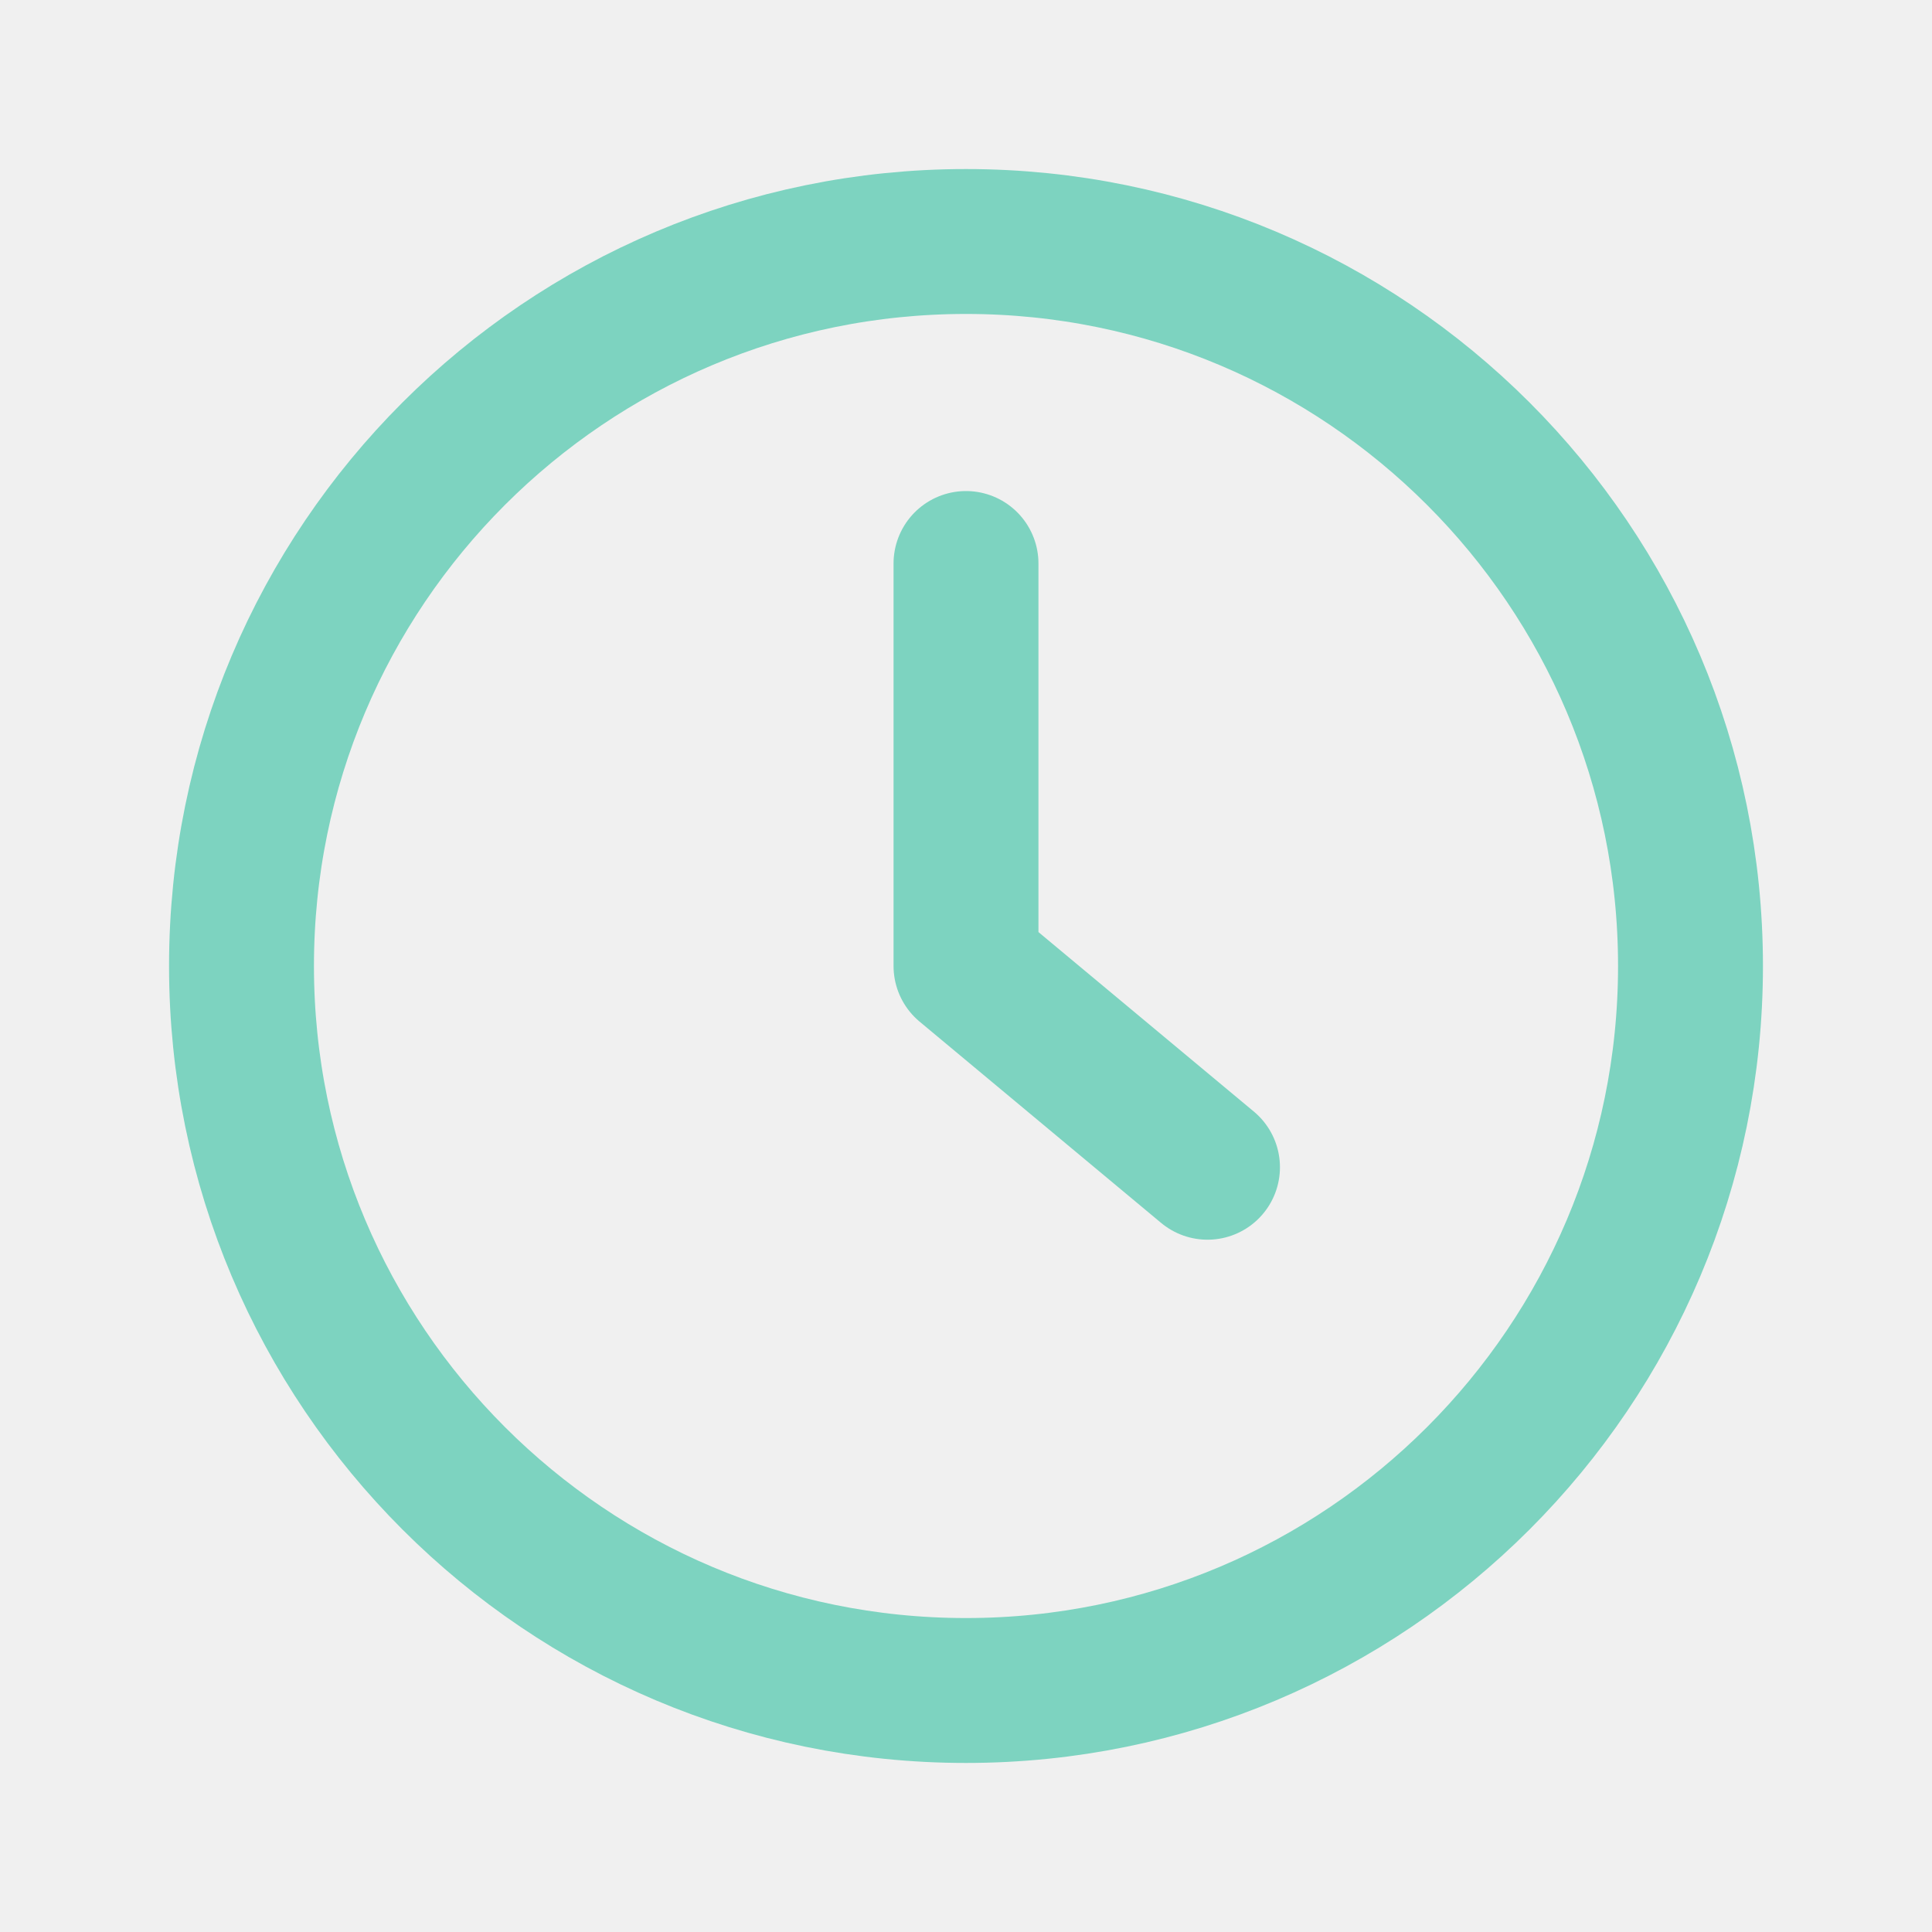
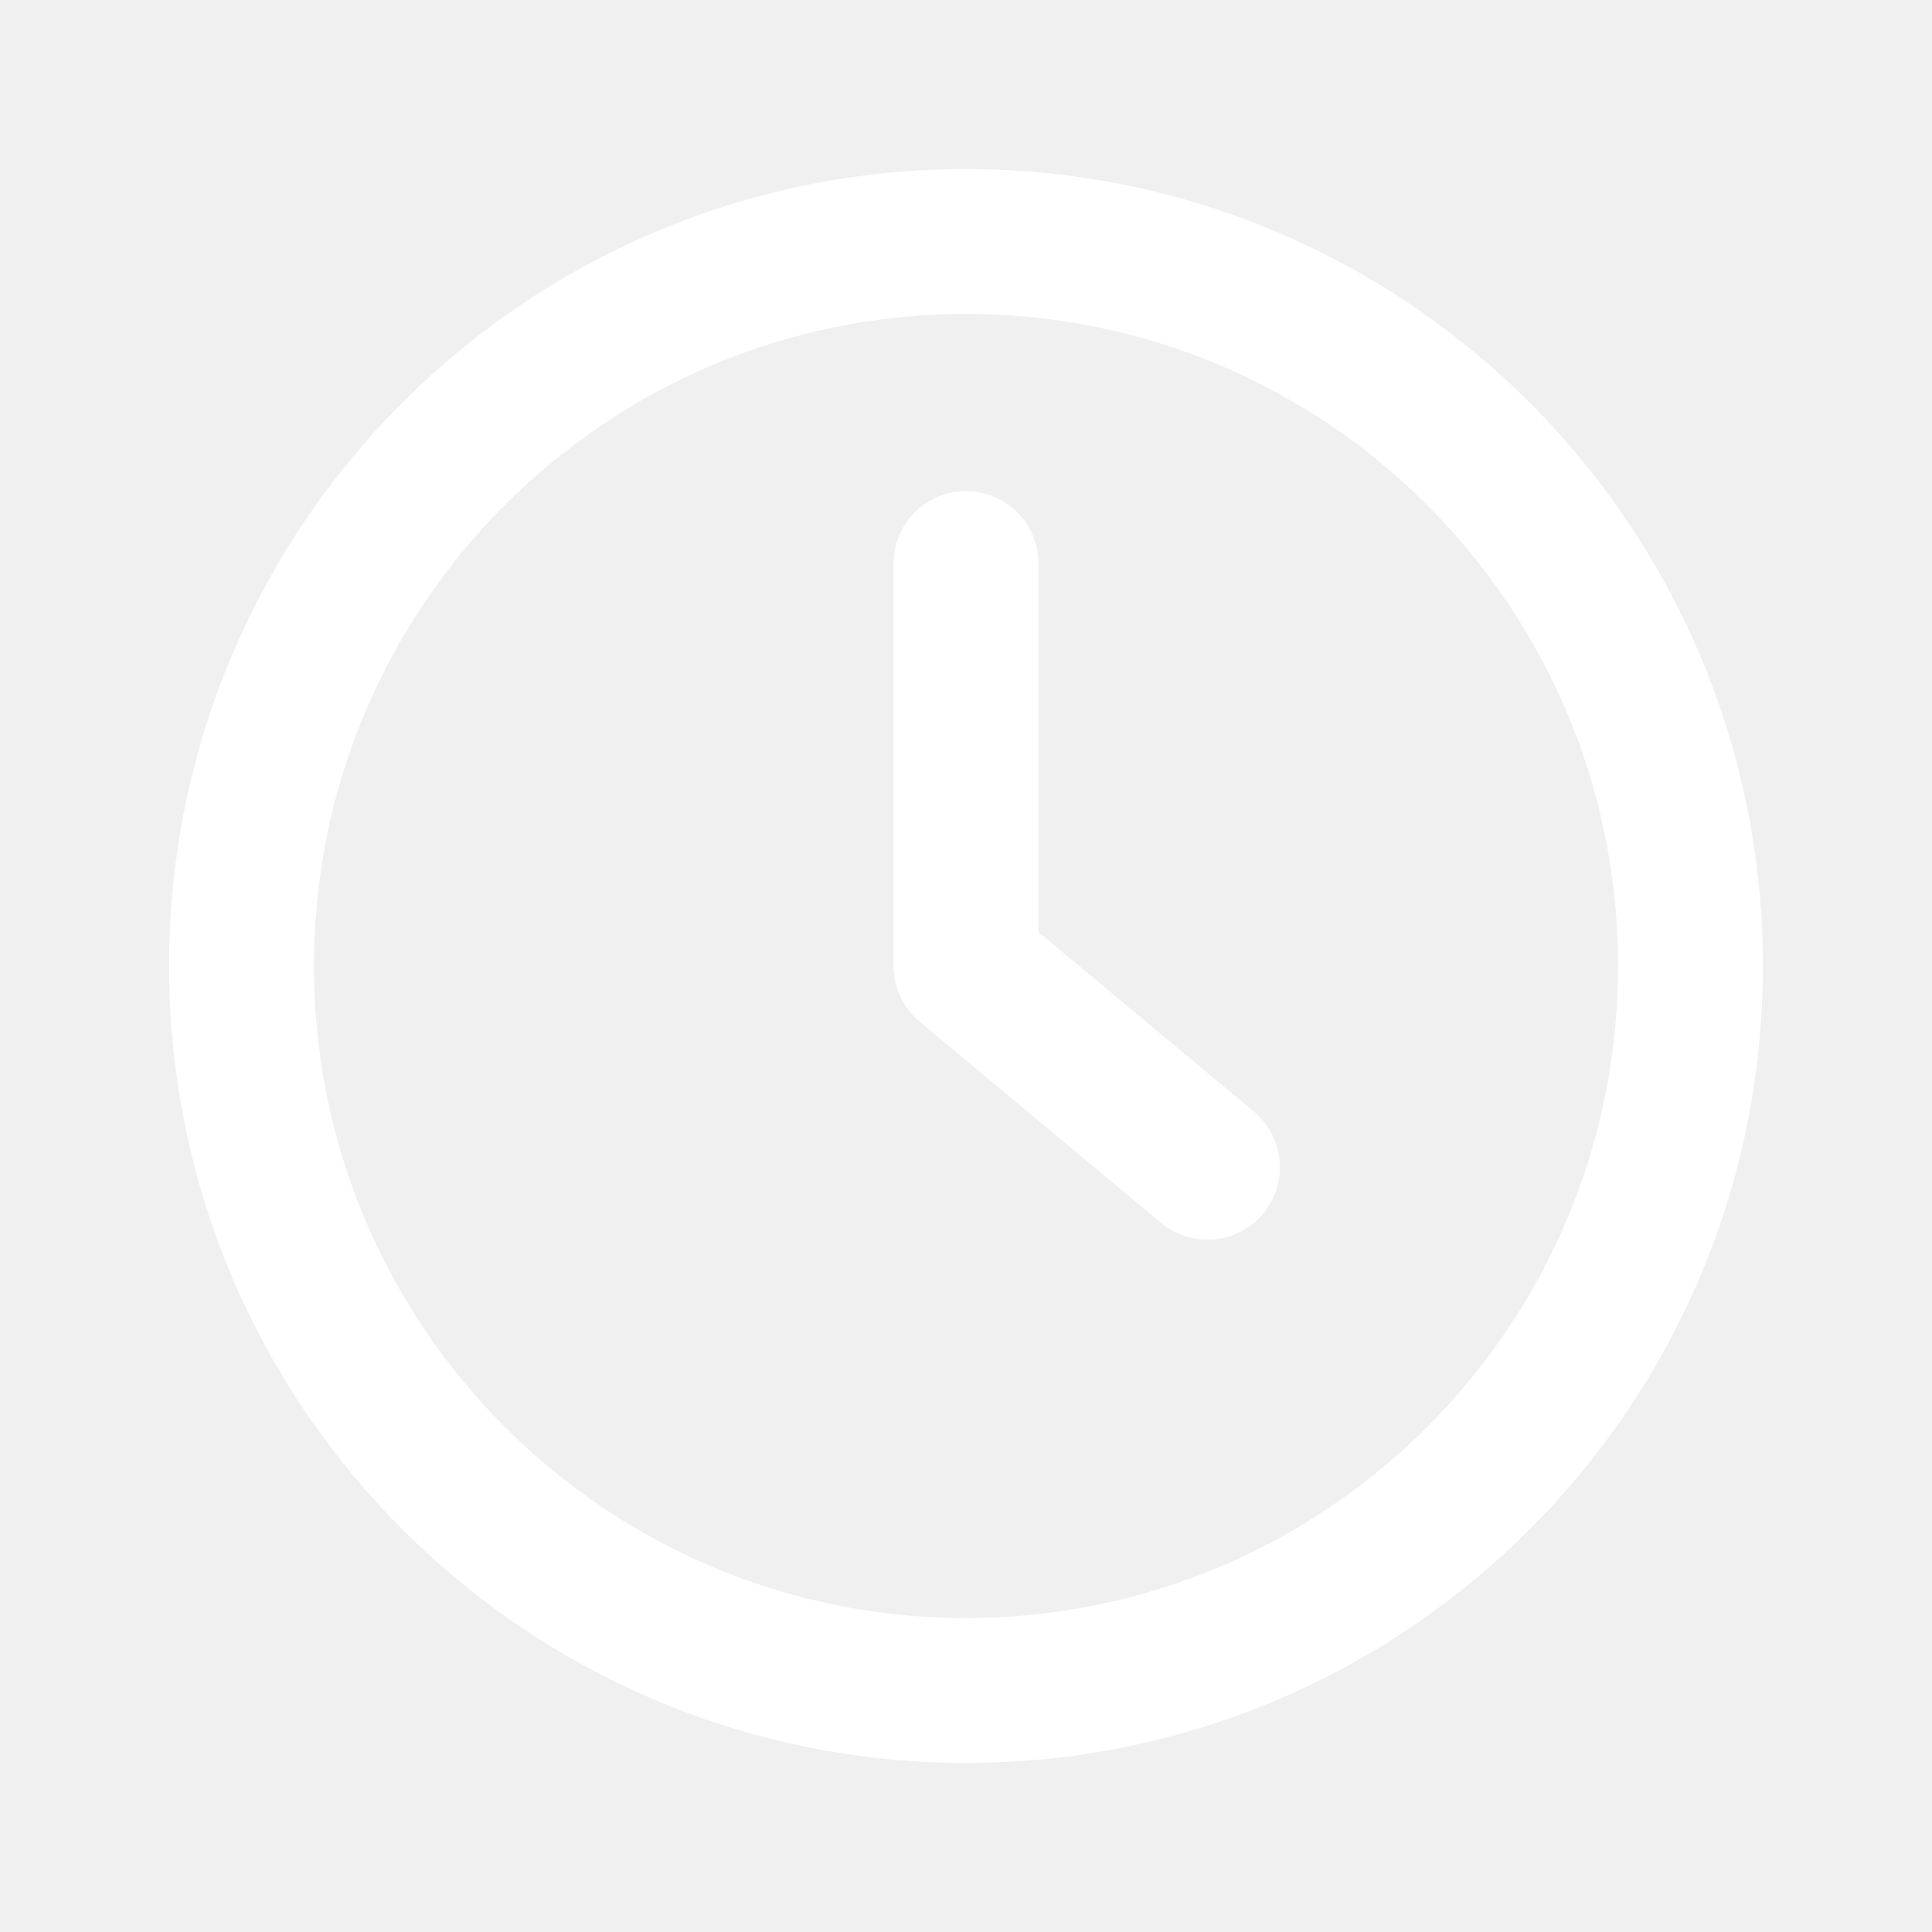
<svg xmlns="http://www.w3.org/2000/svg" viewBox="0 0 24 24" fill="none">
-   <circle cx="12" cy="12" r="9" stroke="#7DD3C0" stroke-width="1.8" />
-   <path d="M12 7v5l3 2.5" stroke="#7DD3C0" stroke-width="1.8" stroke-linecap="round" stroke-linejoin="round" />
+   <circle cx="12" cy="12" r="9" stroke="#FFFFFF" stroke-width="1.8" />
+   <path d="M12 7v5l3 2.5" stroke="#FFFFFF" stroke-width="1.8" stroke-linecap="round" stroke-linejoin="round" />
</svg>
